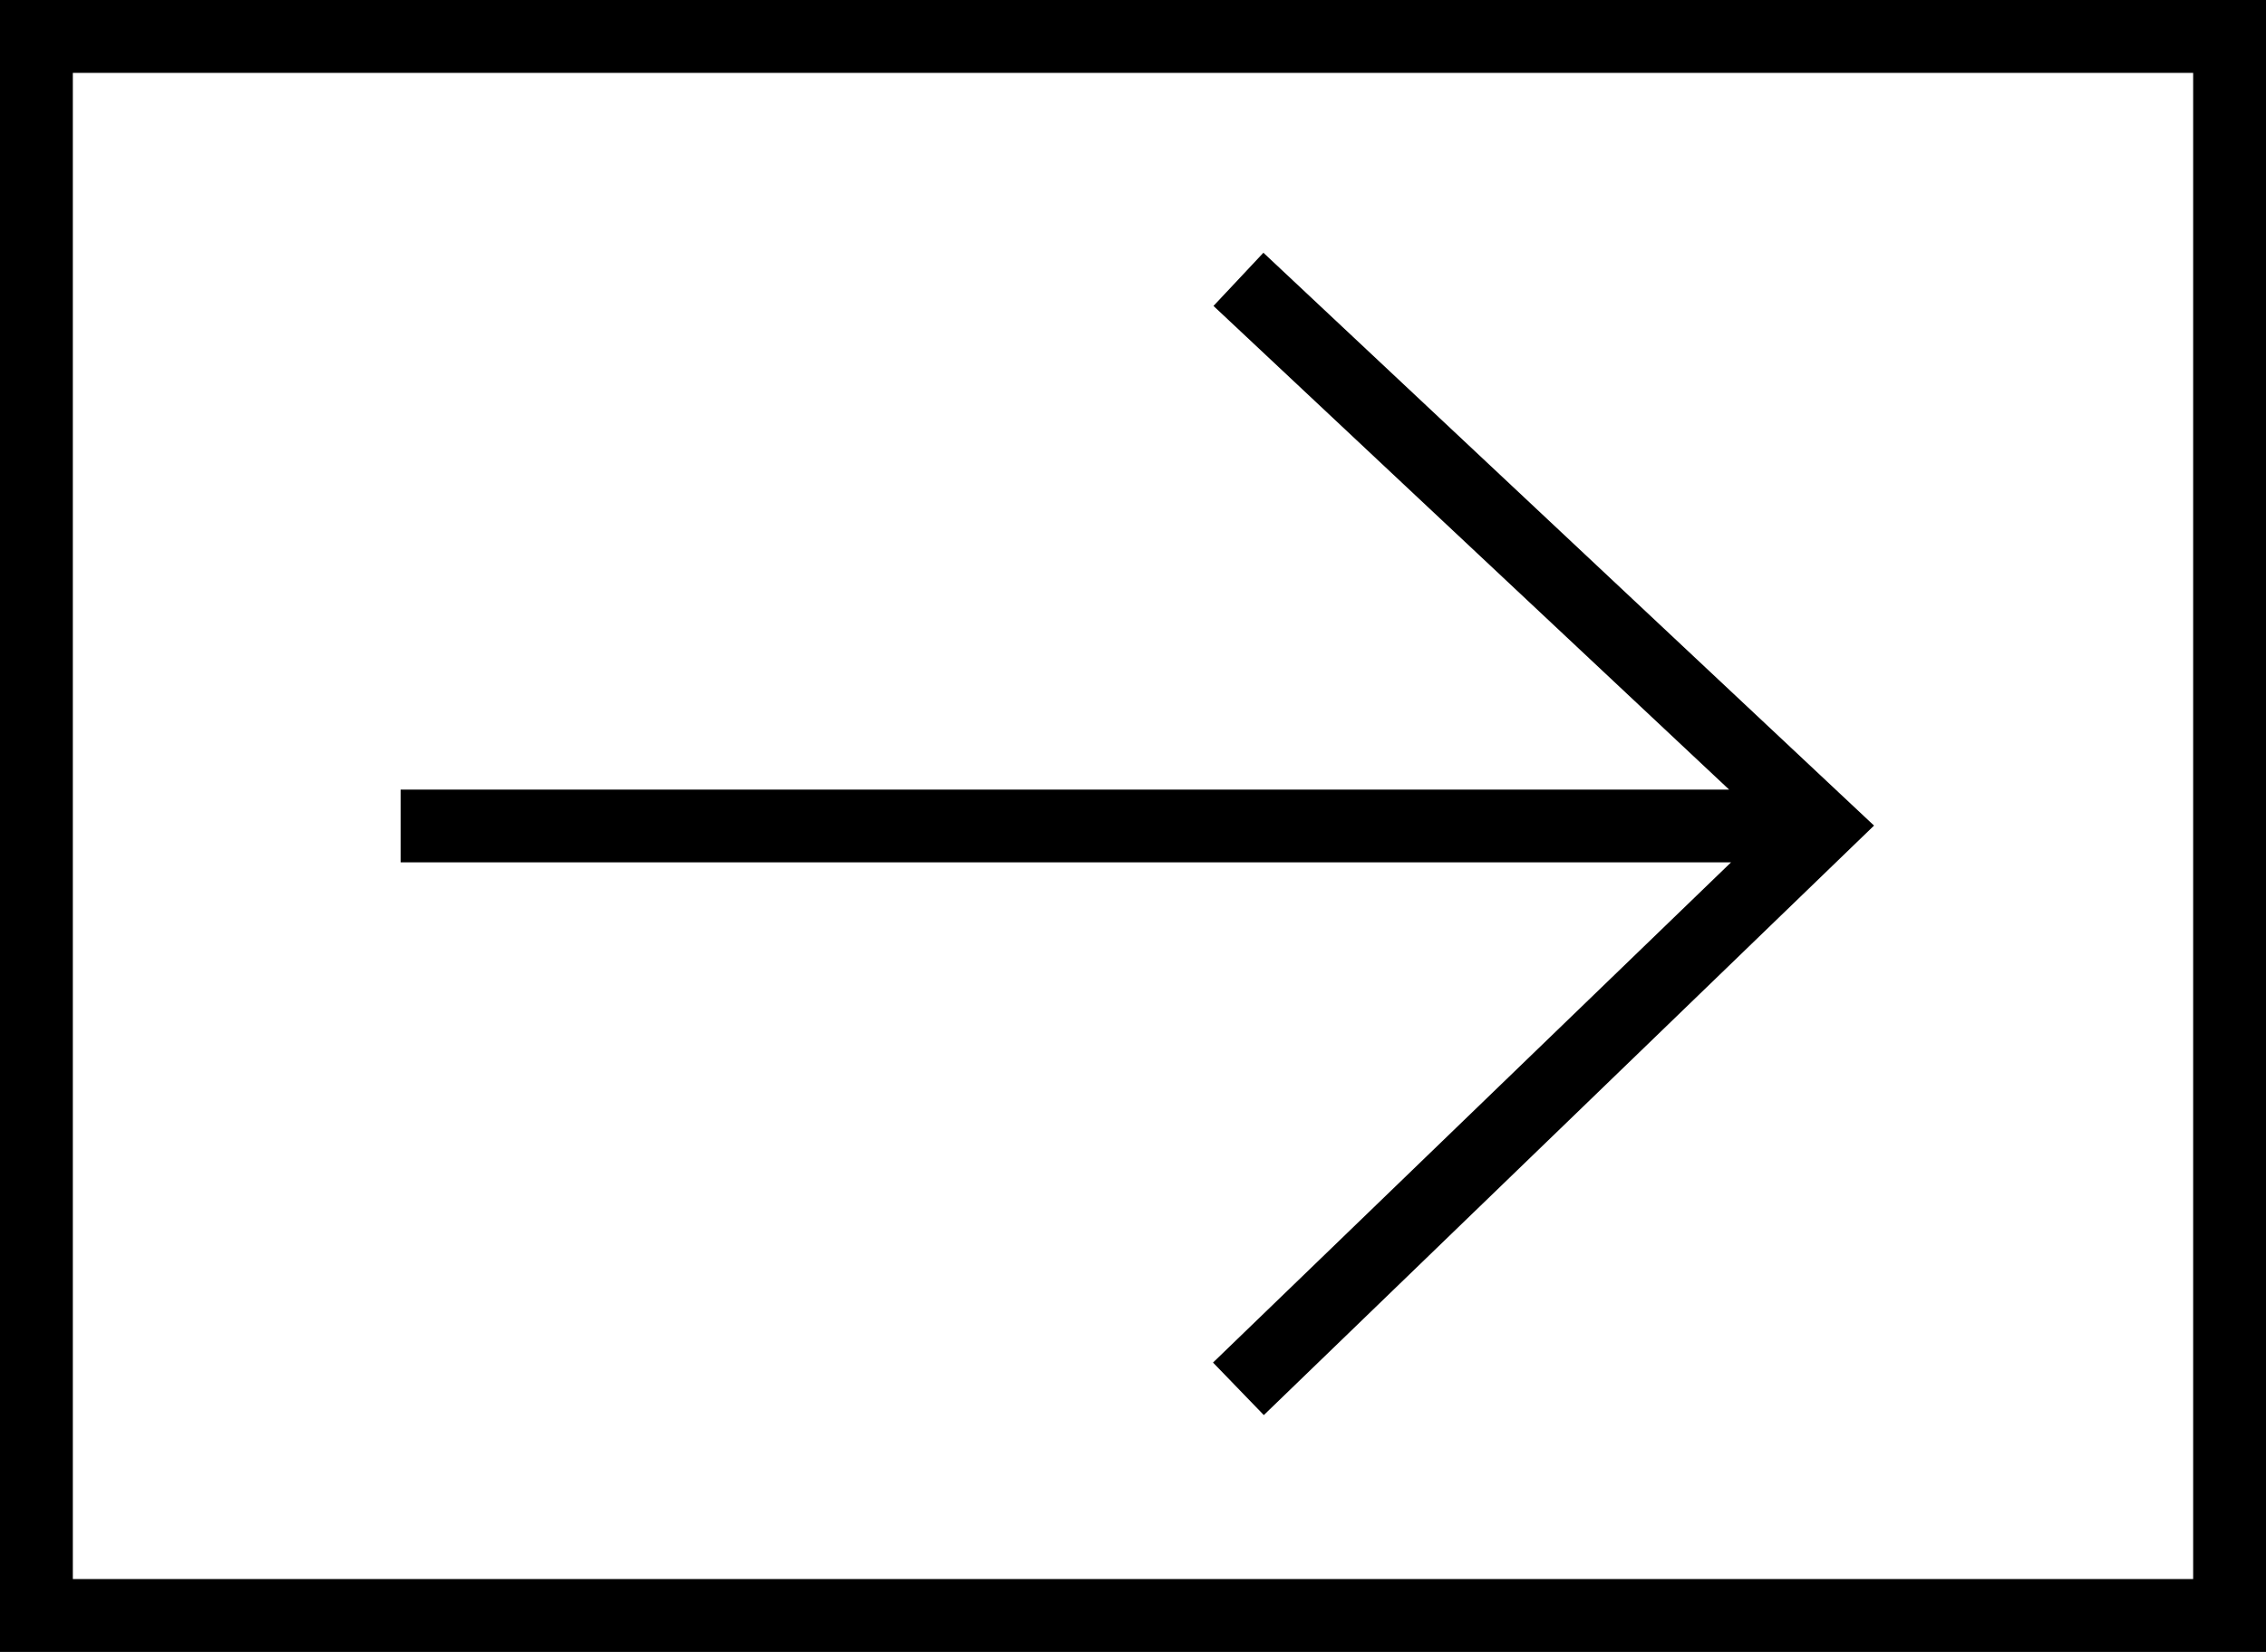
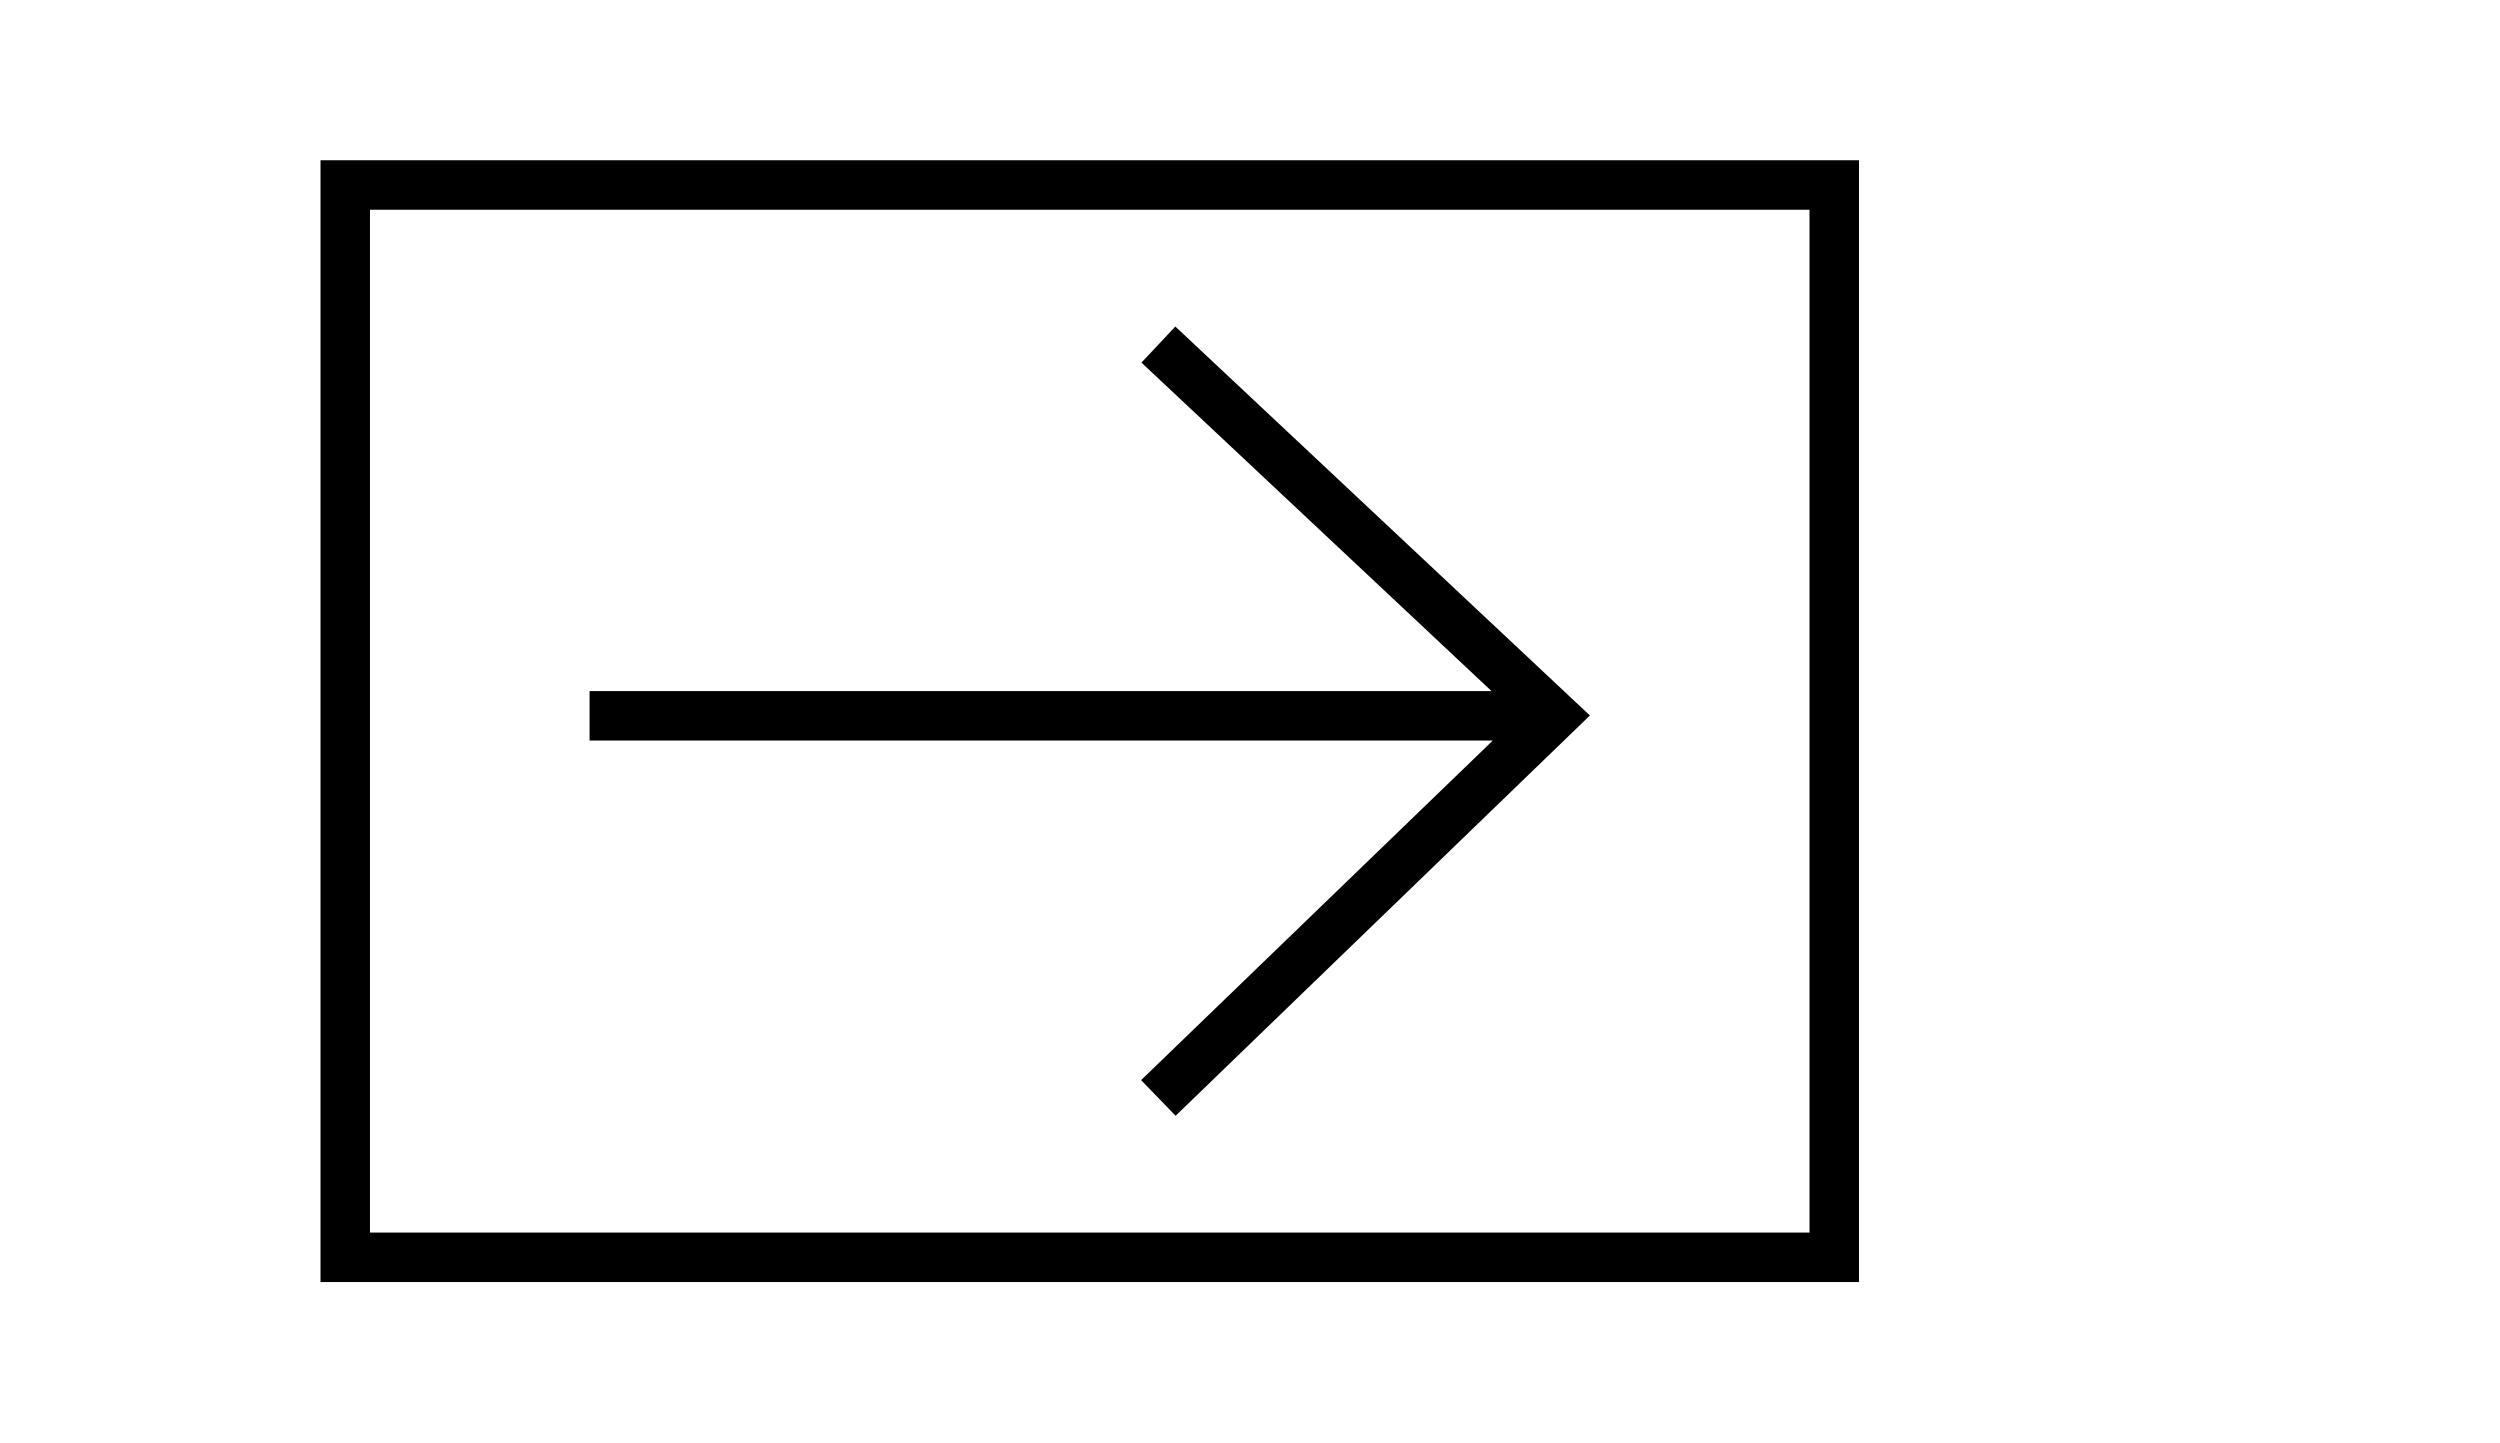
- <svg xmlns="http://www.w3.org/2000/svg" version="1.1" id="Layer_1" x="0px" y="0px" width="48px" height="35px" viewBox="0 0 48 35" enable-background="new 0 0 48 35" xml:space="preserve">
-   <path d="M46.457,1.544v31.912H1.543V1.544H46.457 M48,0H0v35h48V0L48,0z" />
-   <polygon points="26.762,5.355 25.705,6.482 36.627,16.729 8.487,16.729 8.487,18.271 36.668,18.271 25.695,28.869 26.771,29.982   39.697,17.492 " />
+ <svg xmlns="http://www.w3.org/2000/svg" version="1.1" id="Layer_1" x="0px" y="0px" width="78px" height="45px" viewBox="0 0 78 45" enable-background="new 0 0 78 45" xml:space="preserve">
+   <path d="M56.457,6.544v31.912H11.543V6.544H56.457 M58,5H10v35h48V5L58,5z" />
+   <polygon points="36.67,10.187 35.613,11.313 46.535,21.561 18.395,21.561 18.395,23.104 46.576,23.104 35.603,33.7 36.679,34.812   49.605,22.323 " />
</svg>
